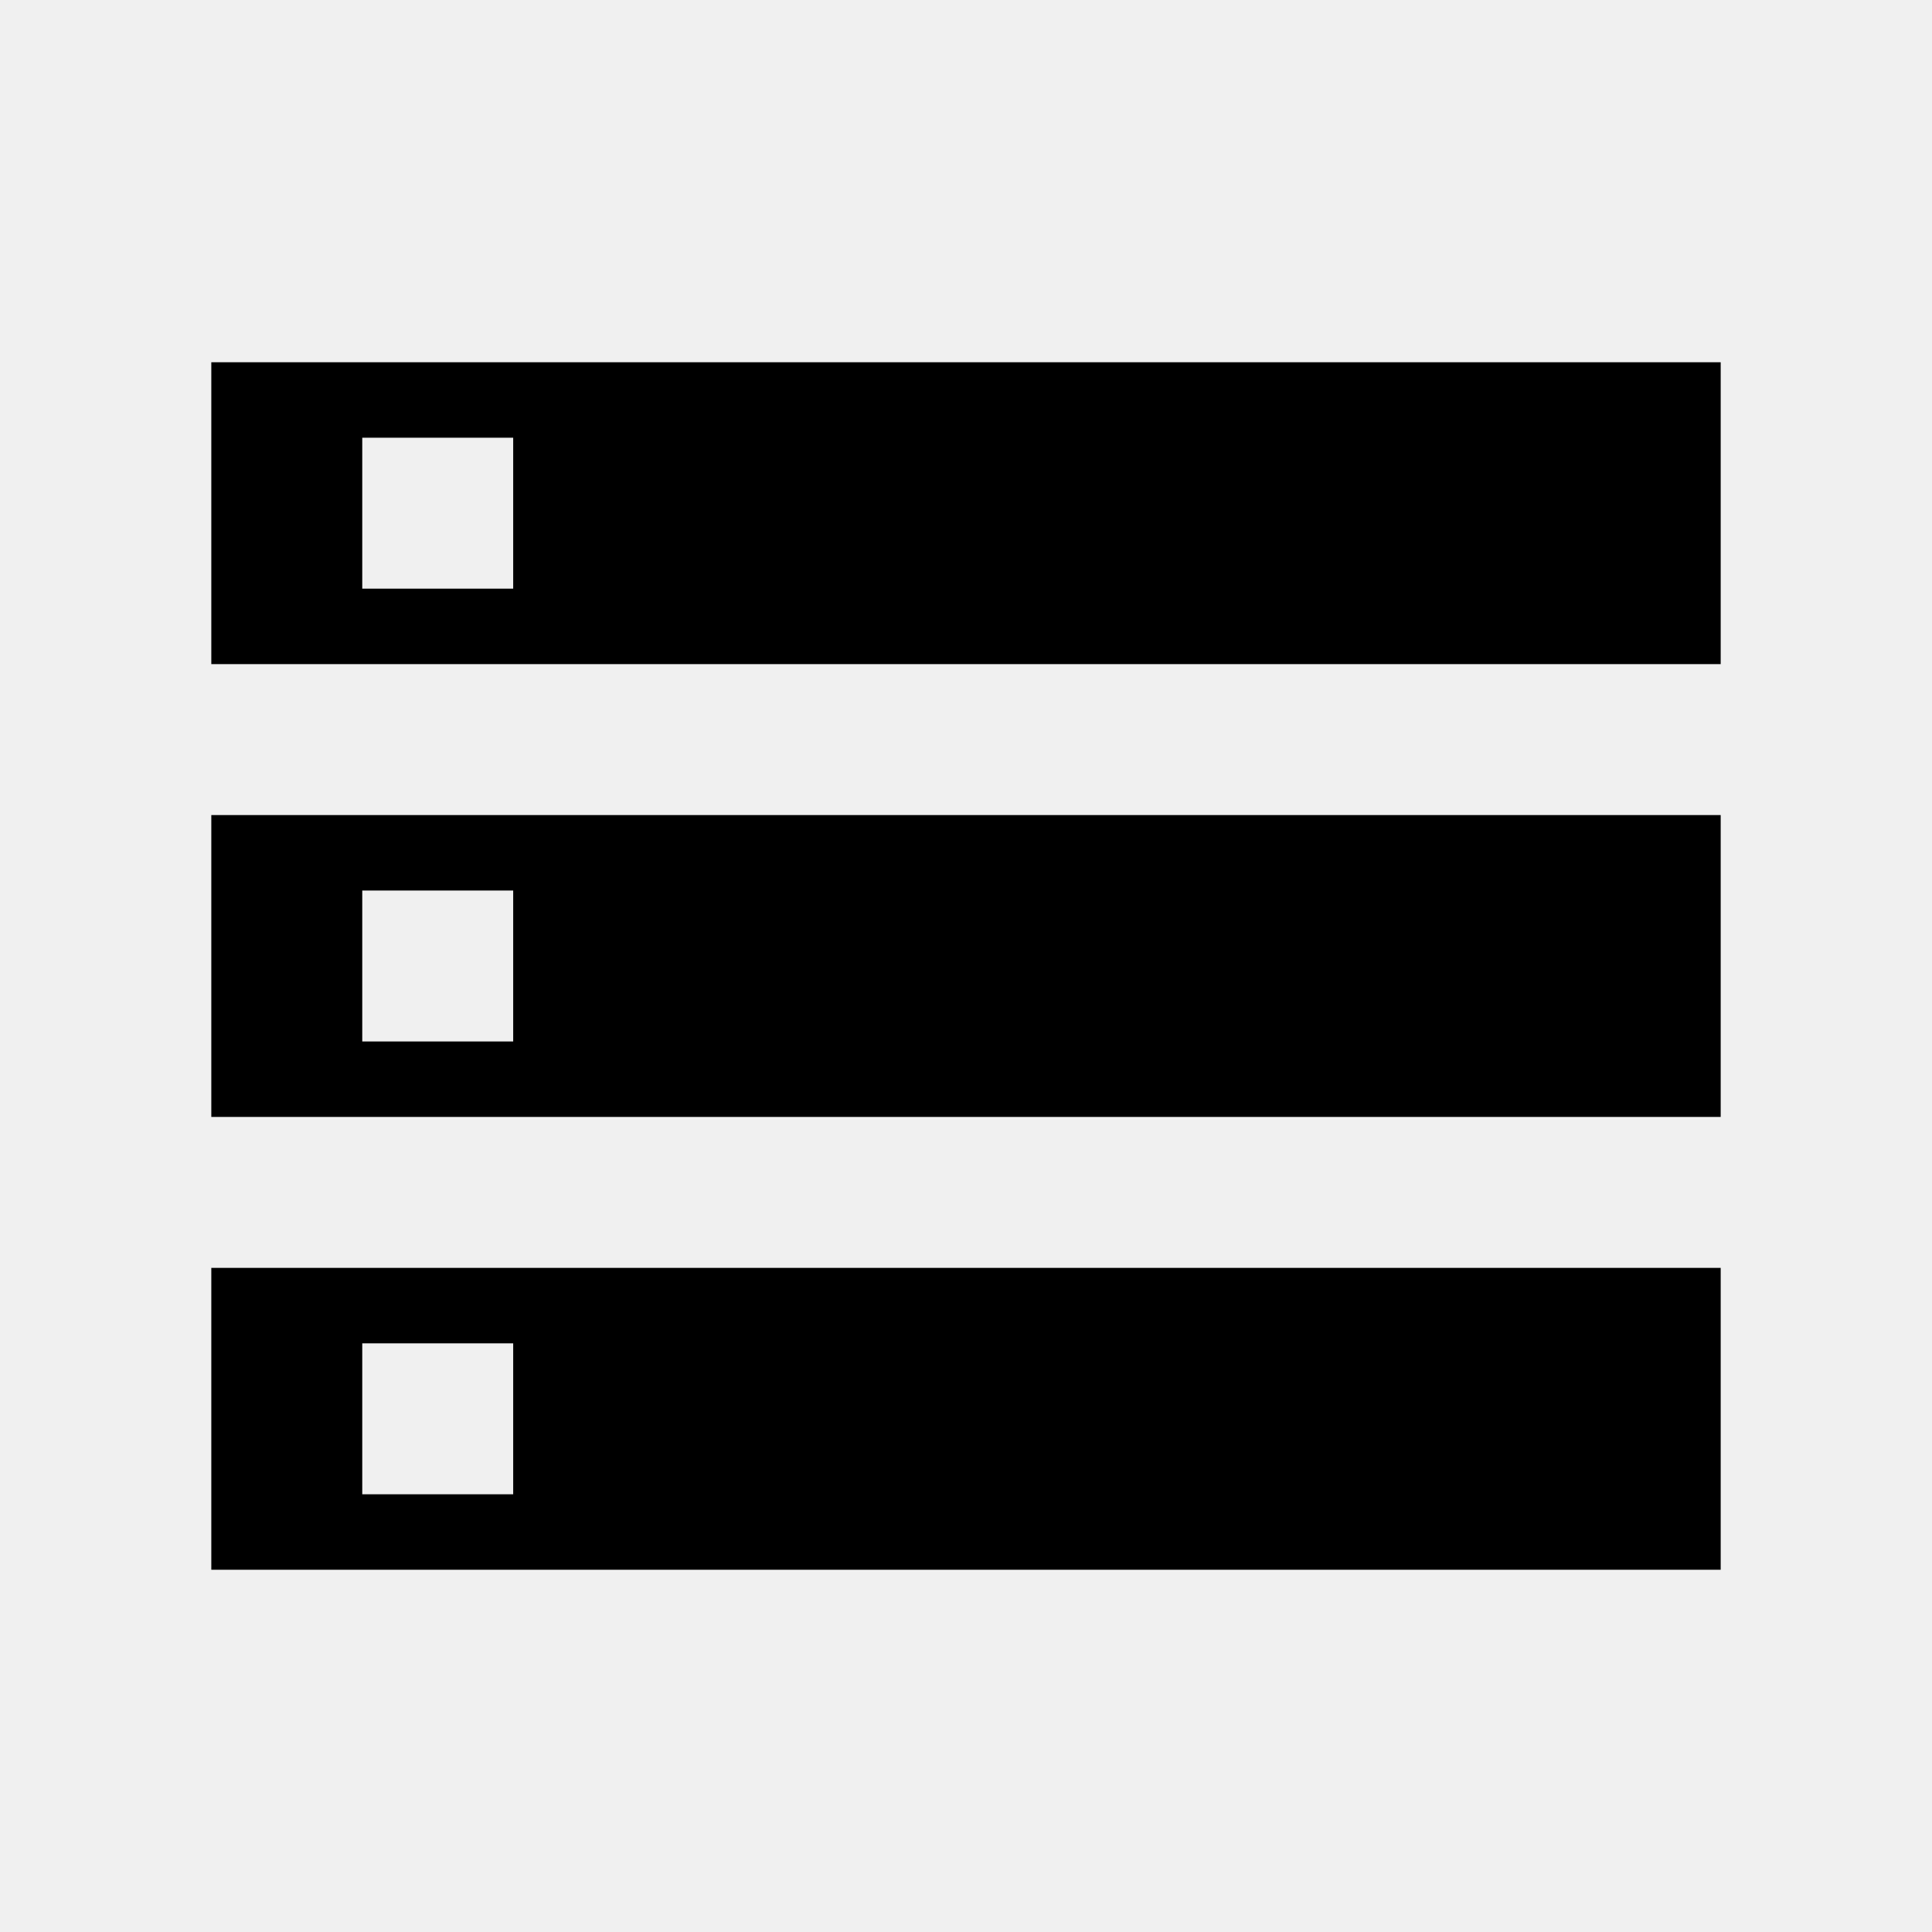
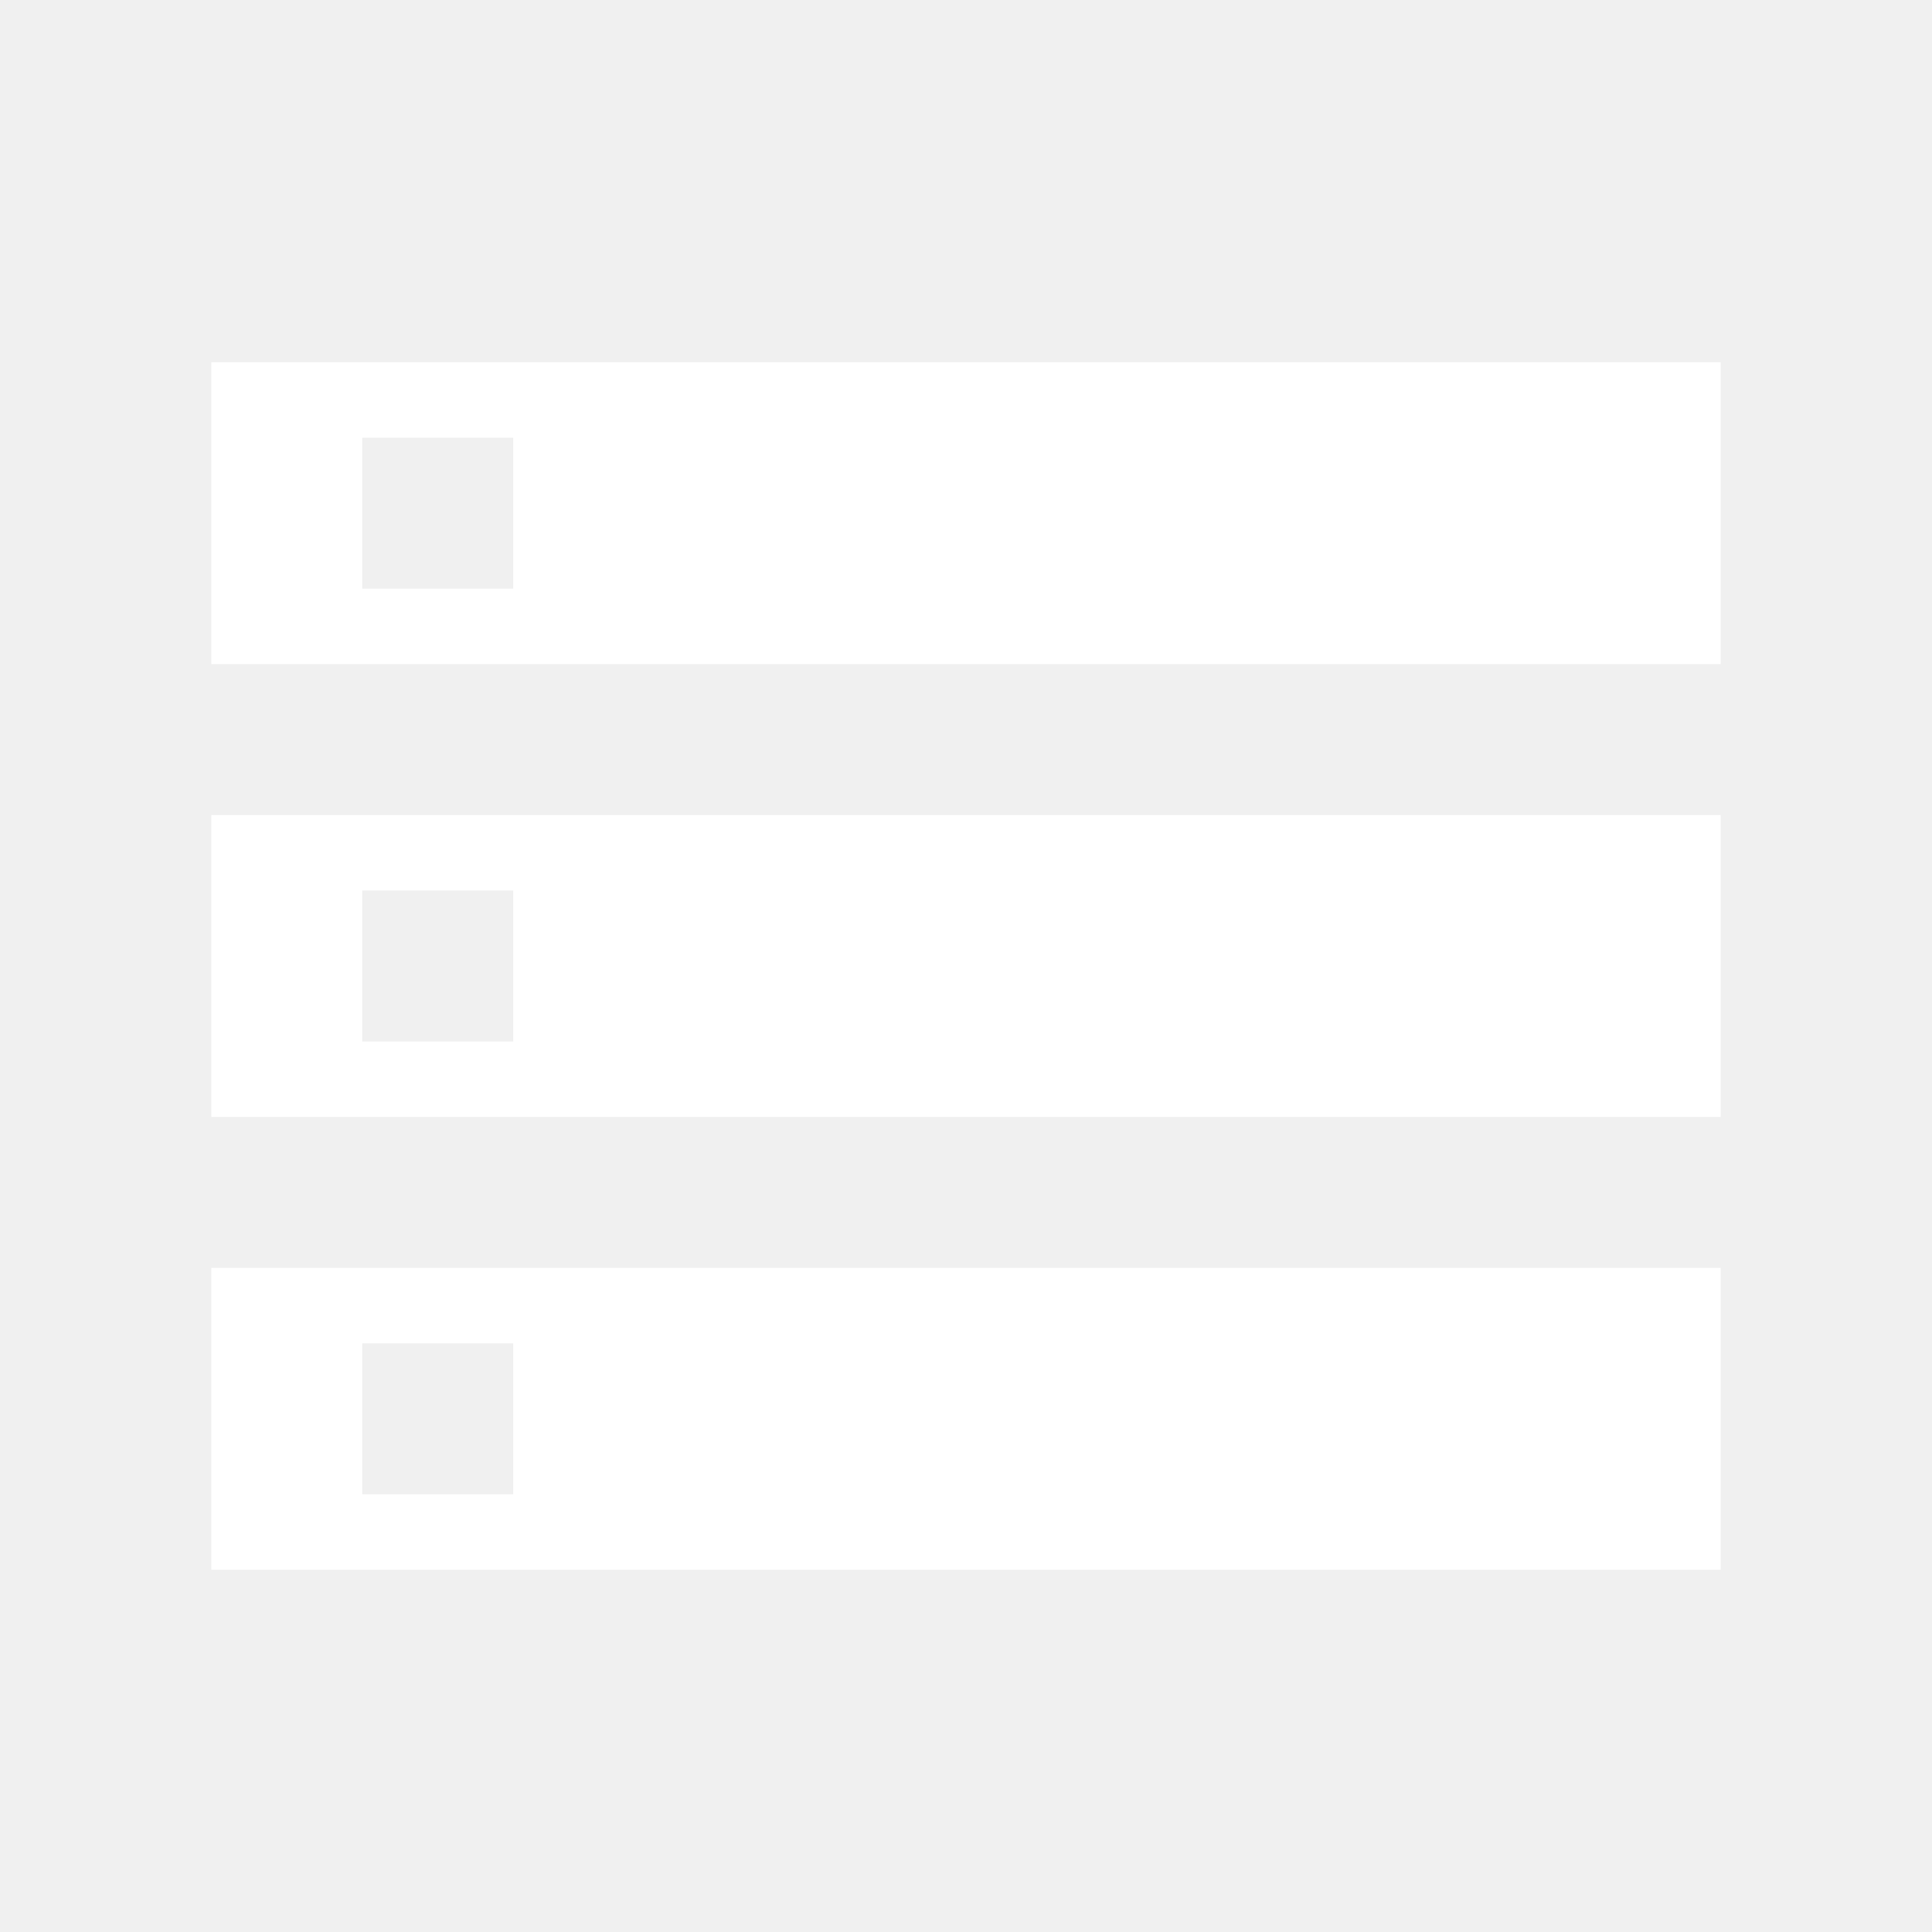
- <svg xmlns="http://www.w3.org/2000/svg" version="1.1" id="Layer_1" x="0px" y="0px" viewBox="0 0 512 512" style="enable-background:new 0 0 512 512;" xml:space="preserve">
+ <svg xmlns="http://www.w3.org/2000/svg" version="1.1" id="Layer_1" x="0px" y="0px" fill="white" viewBox="0 0 512 512" style="enable-background:new 0 0 512 512;" xml:space="preserve">
  <path d="M56,416h400v-80H56V416z M96,356h40v40H96V356z M56,96v80h400V96H56z M136,156H96v-40h40V156z M56,296h400v-80H56V296z   M96,236h40v40H96V236z" />
</svg>
